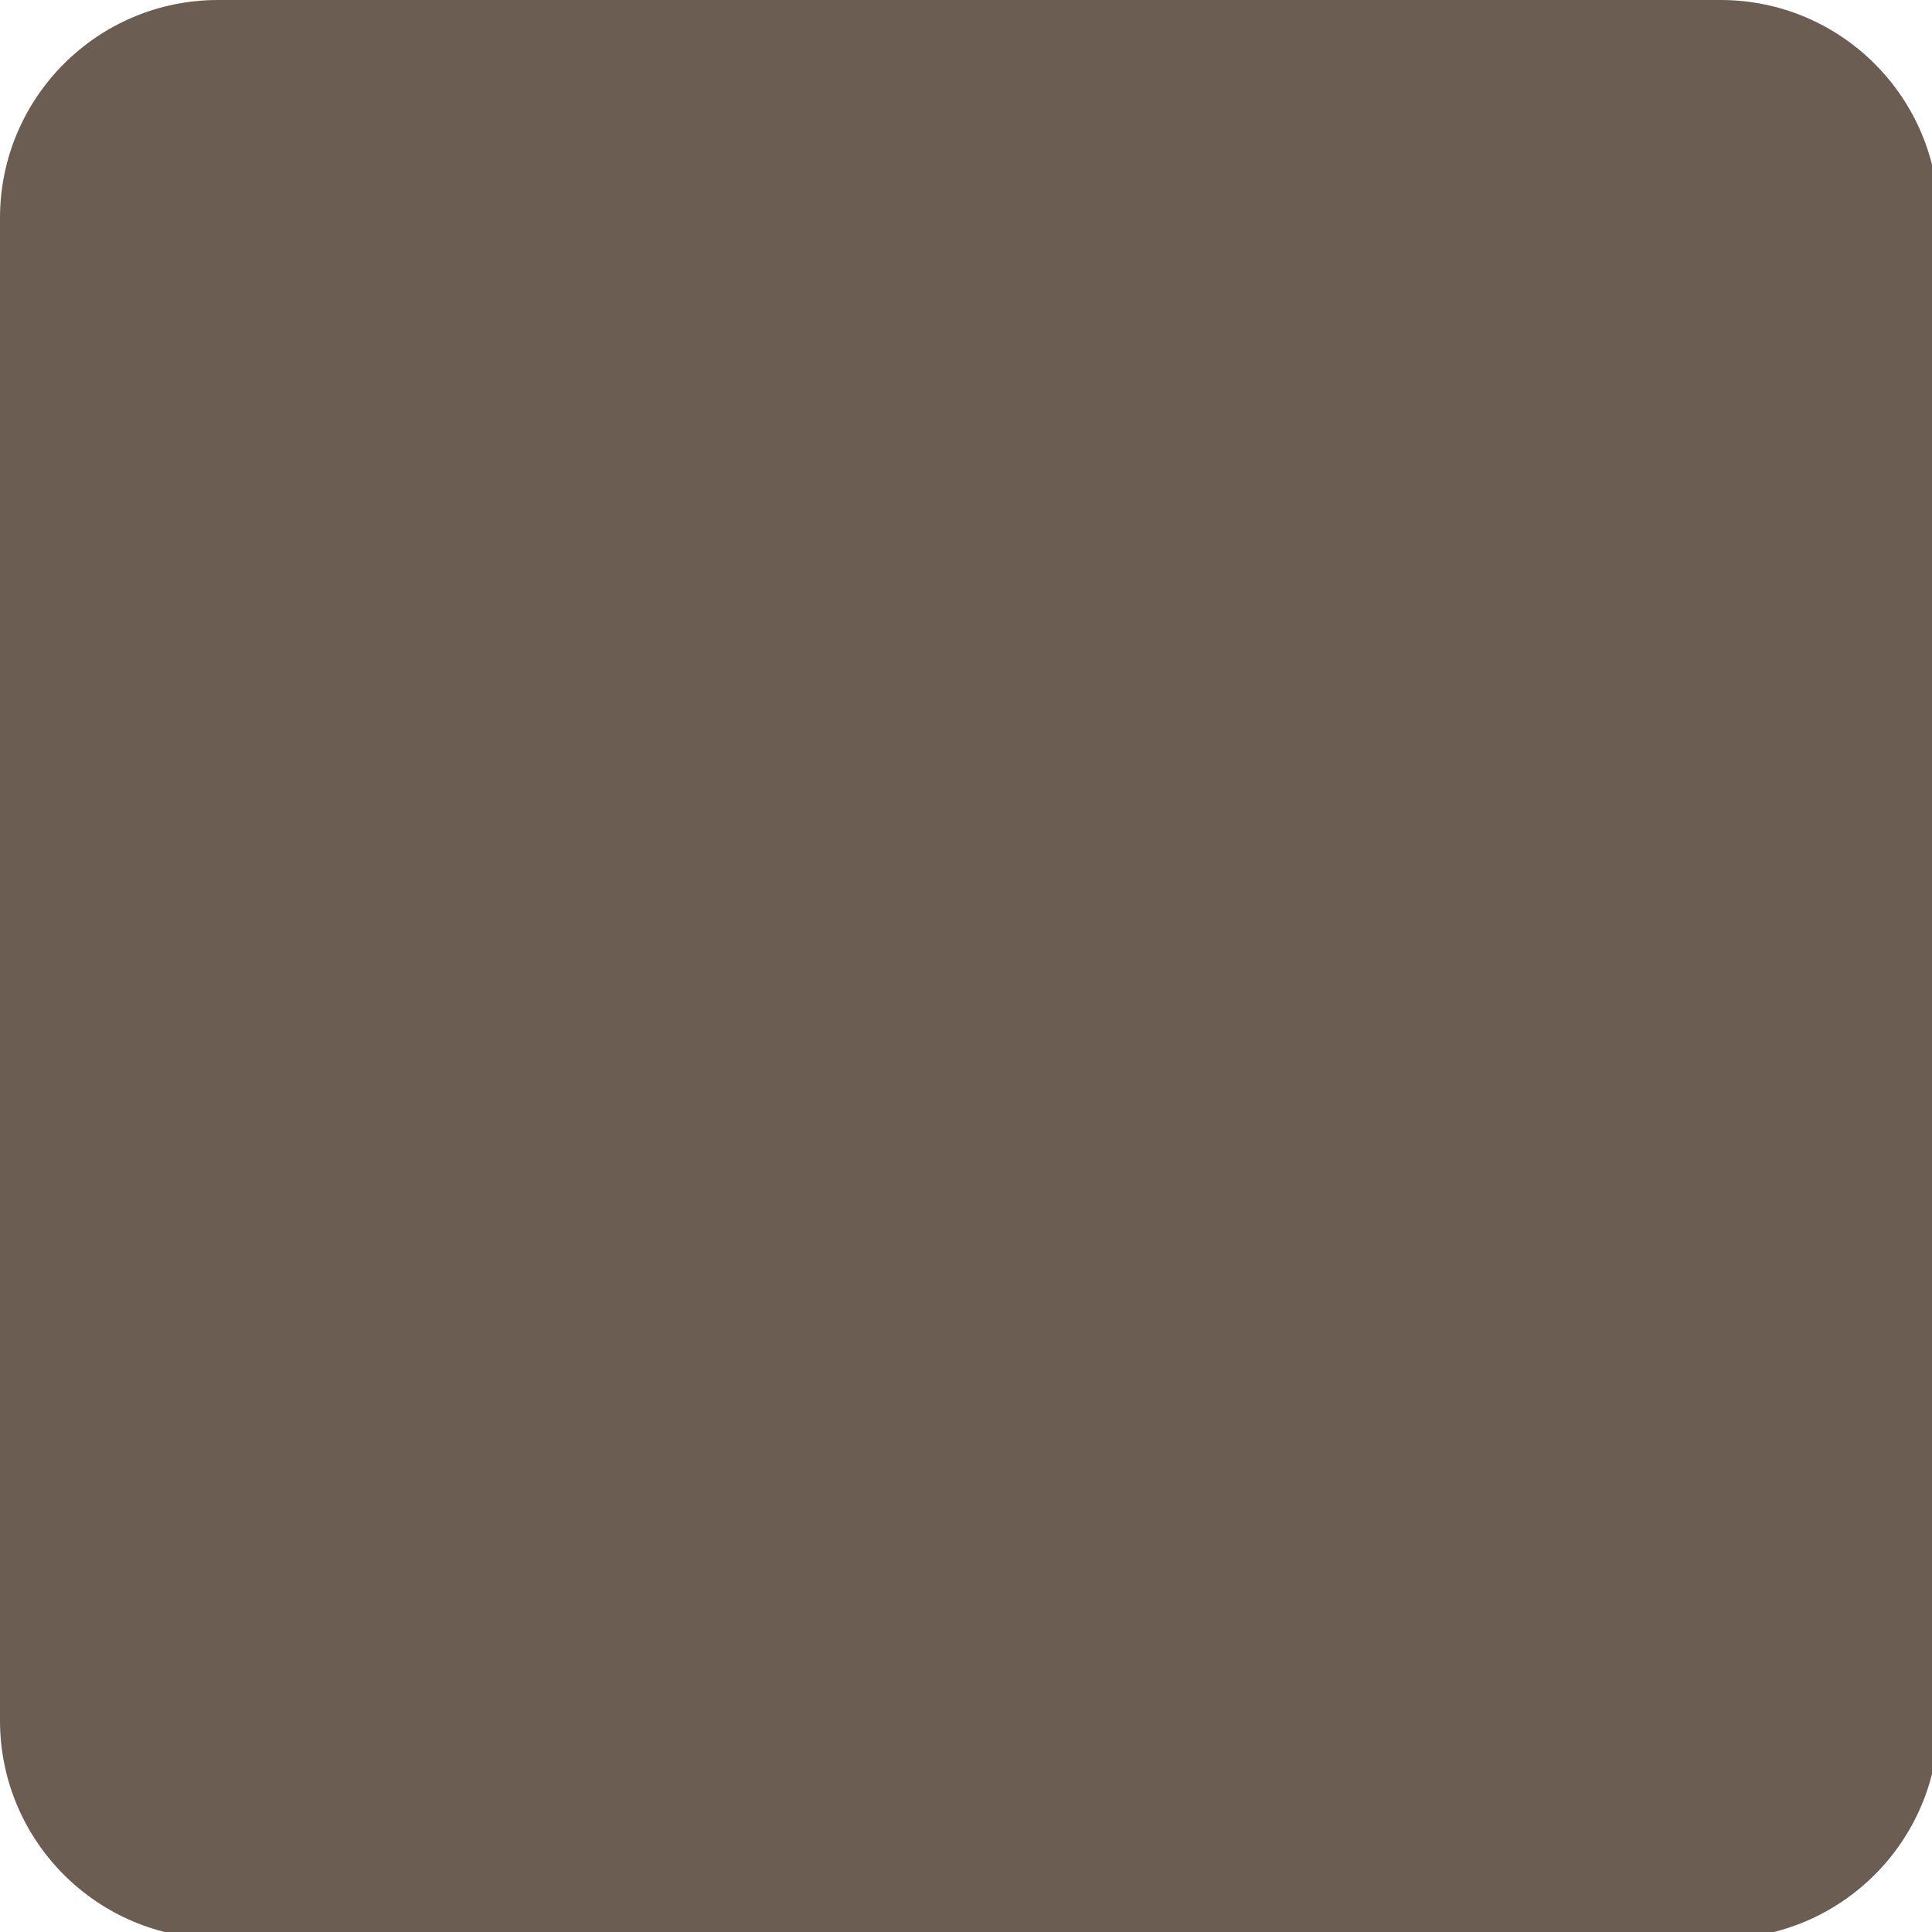
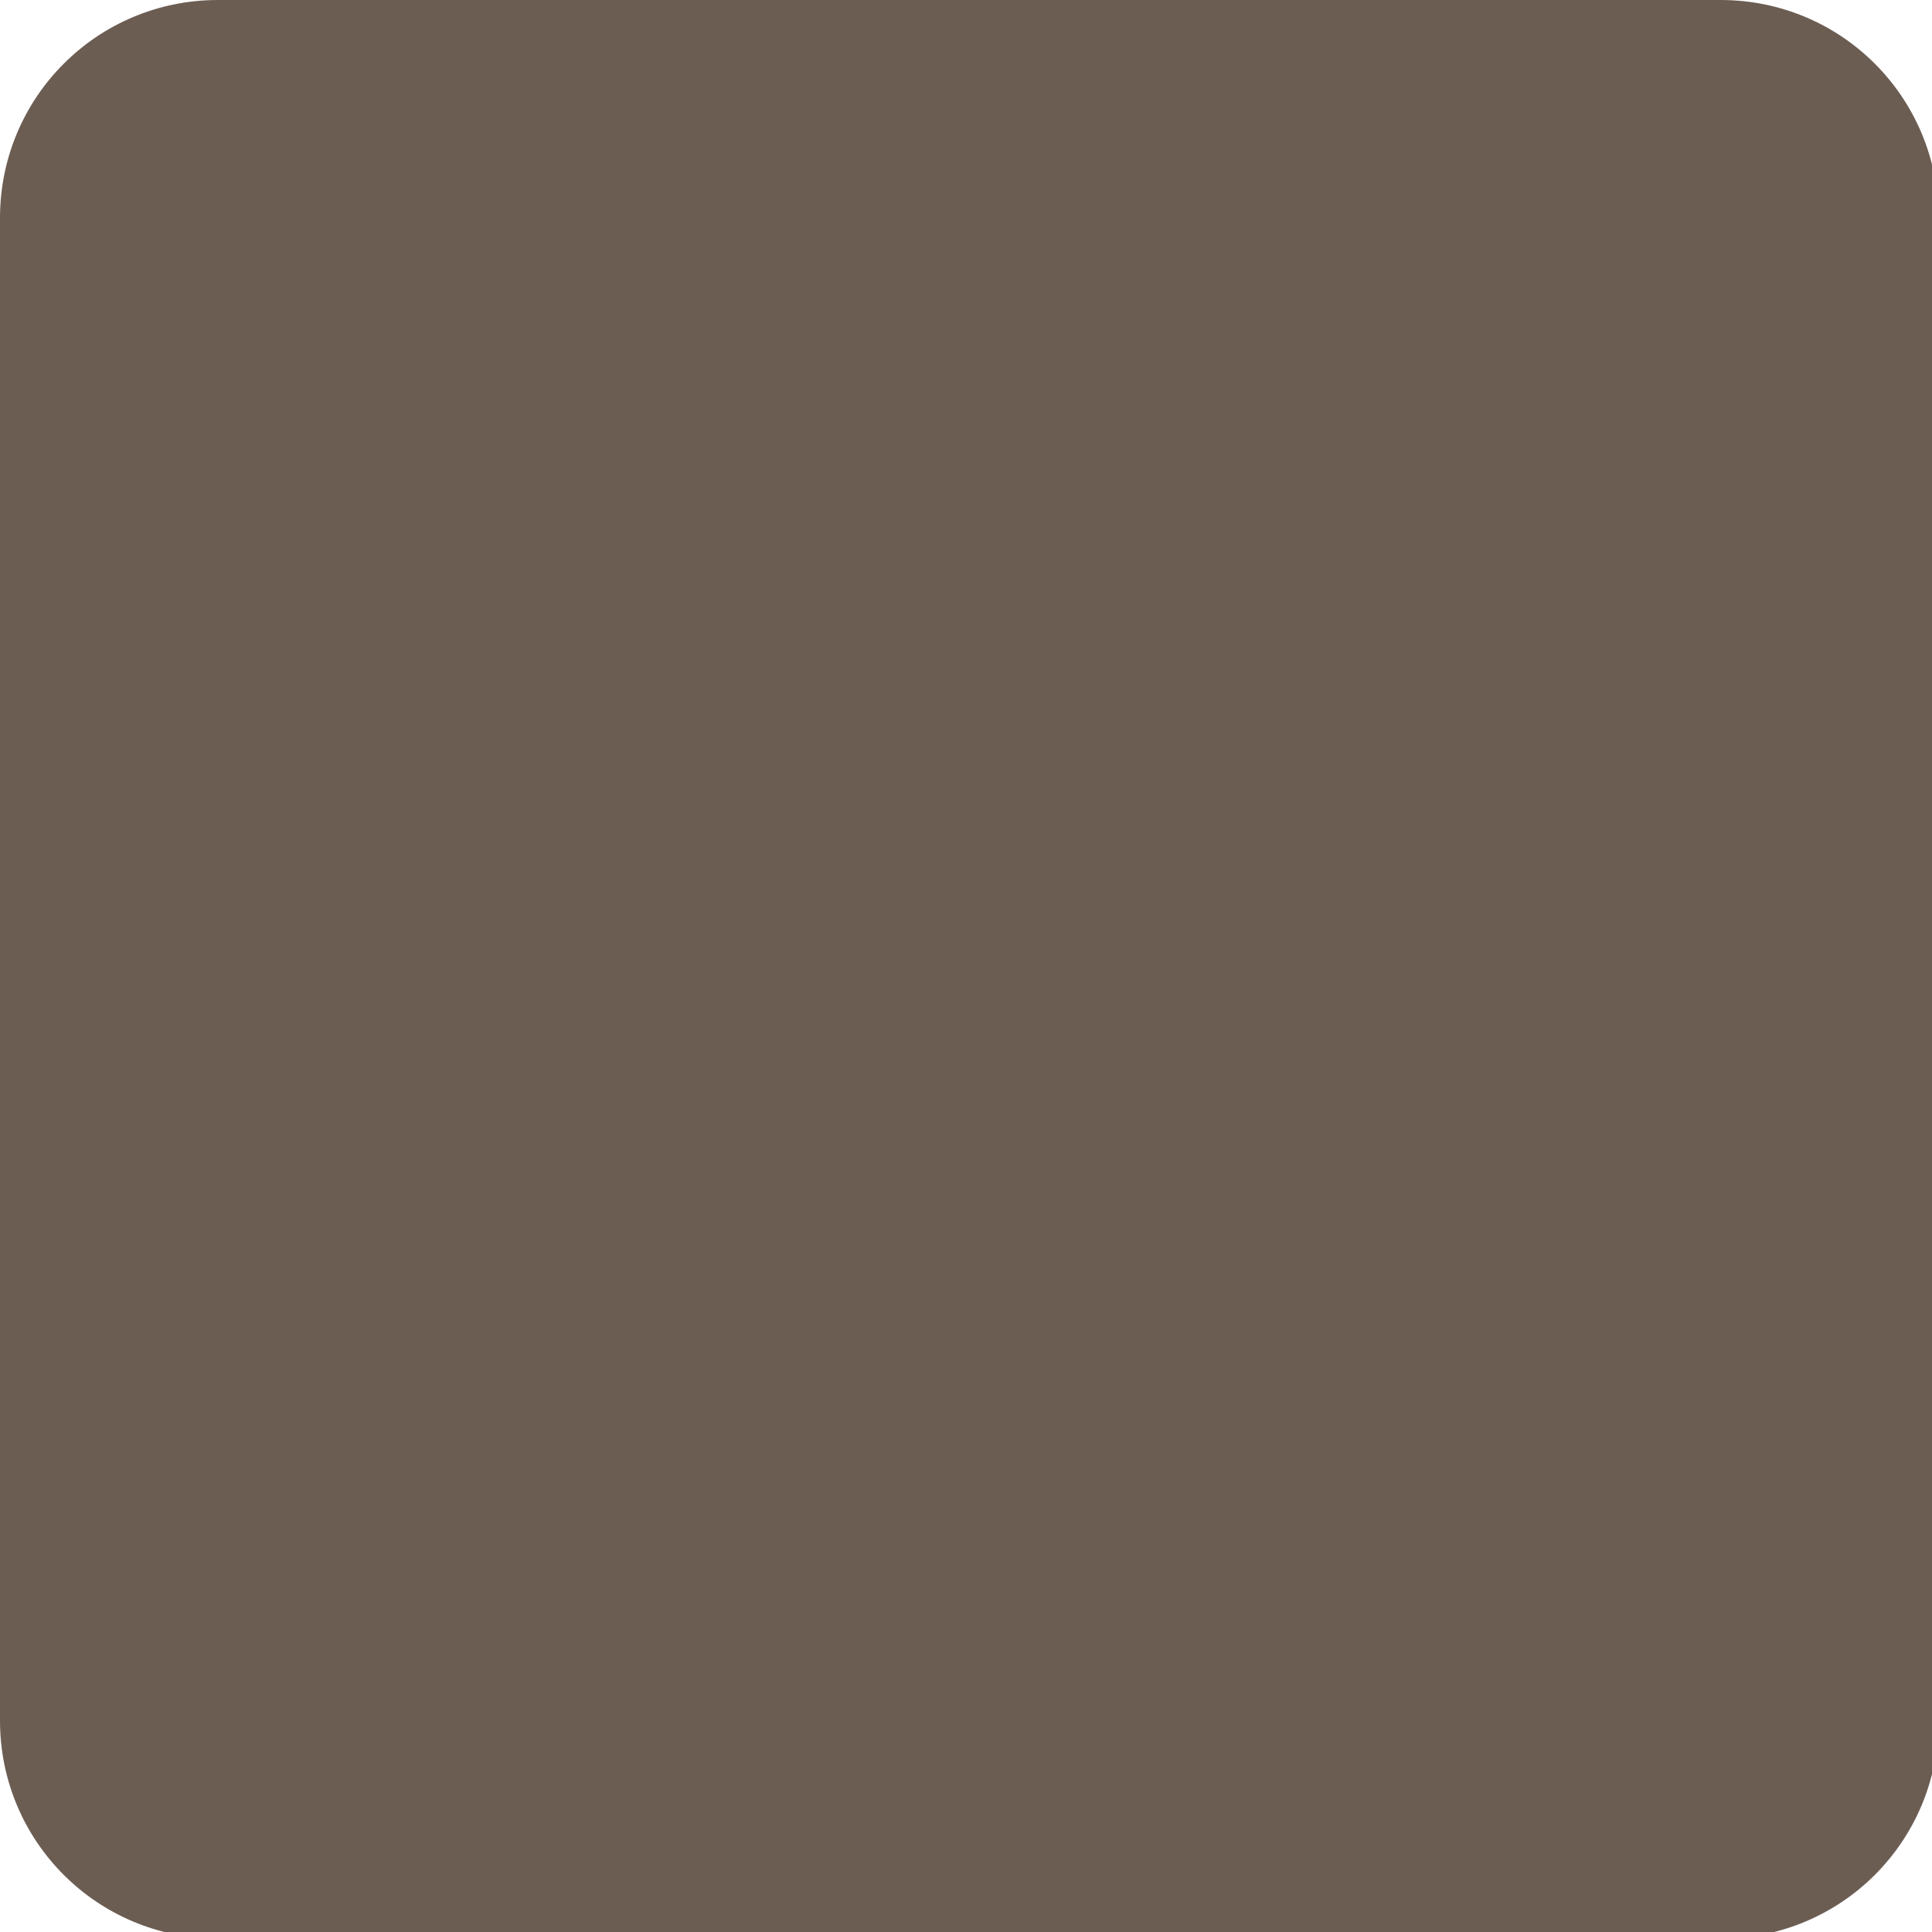
<svg xmlns="http://www.w3.org/2000/svg" width="113" height="113" viewBox="0 0 29.898 29.898" version="1.1" id="svg1077">
  <defs id="defs1074" />
  <g id="layer1">
-     <rect style="fill:#6c5d53;stroke-width:0.198" id="rect1262-7" width="30" height="30" x="0" y="0" ry="3.374" />
+     <path id="rect1262-7" style="fill:#6c5d53;stroke-width:0.198" d="M 3.374,0 H 26.626 C 28.495,0 30,1.505 30,3.374 V 26.626 C 30,28.495 28.495,30 26.626,30 H 3.374 C 1.505,30 0,28.495 0,26.626 V 3.374 C 0,1.505 1.505,0 3.374,0 Z" />
  </g>
</svg>
